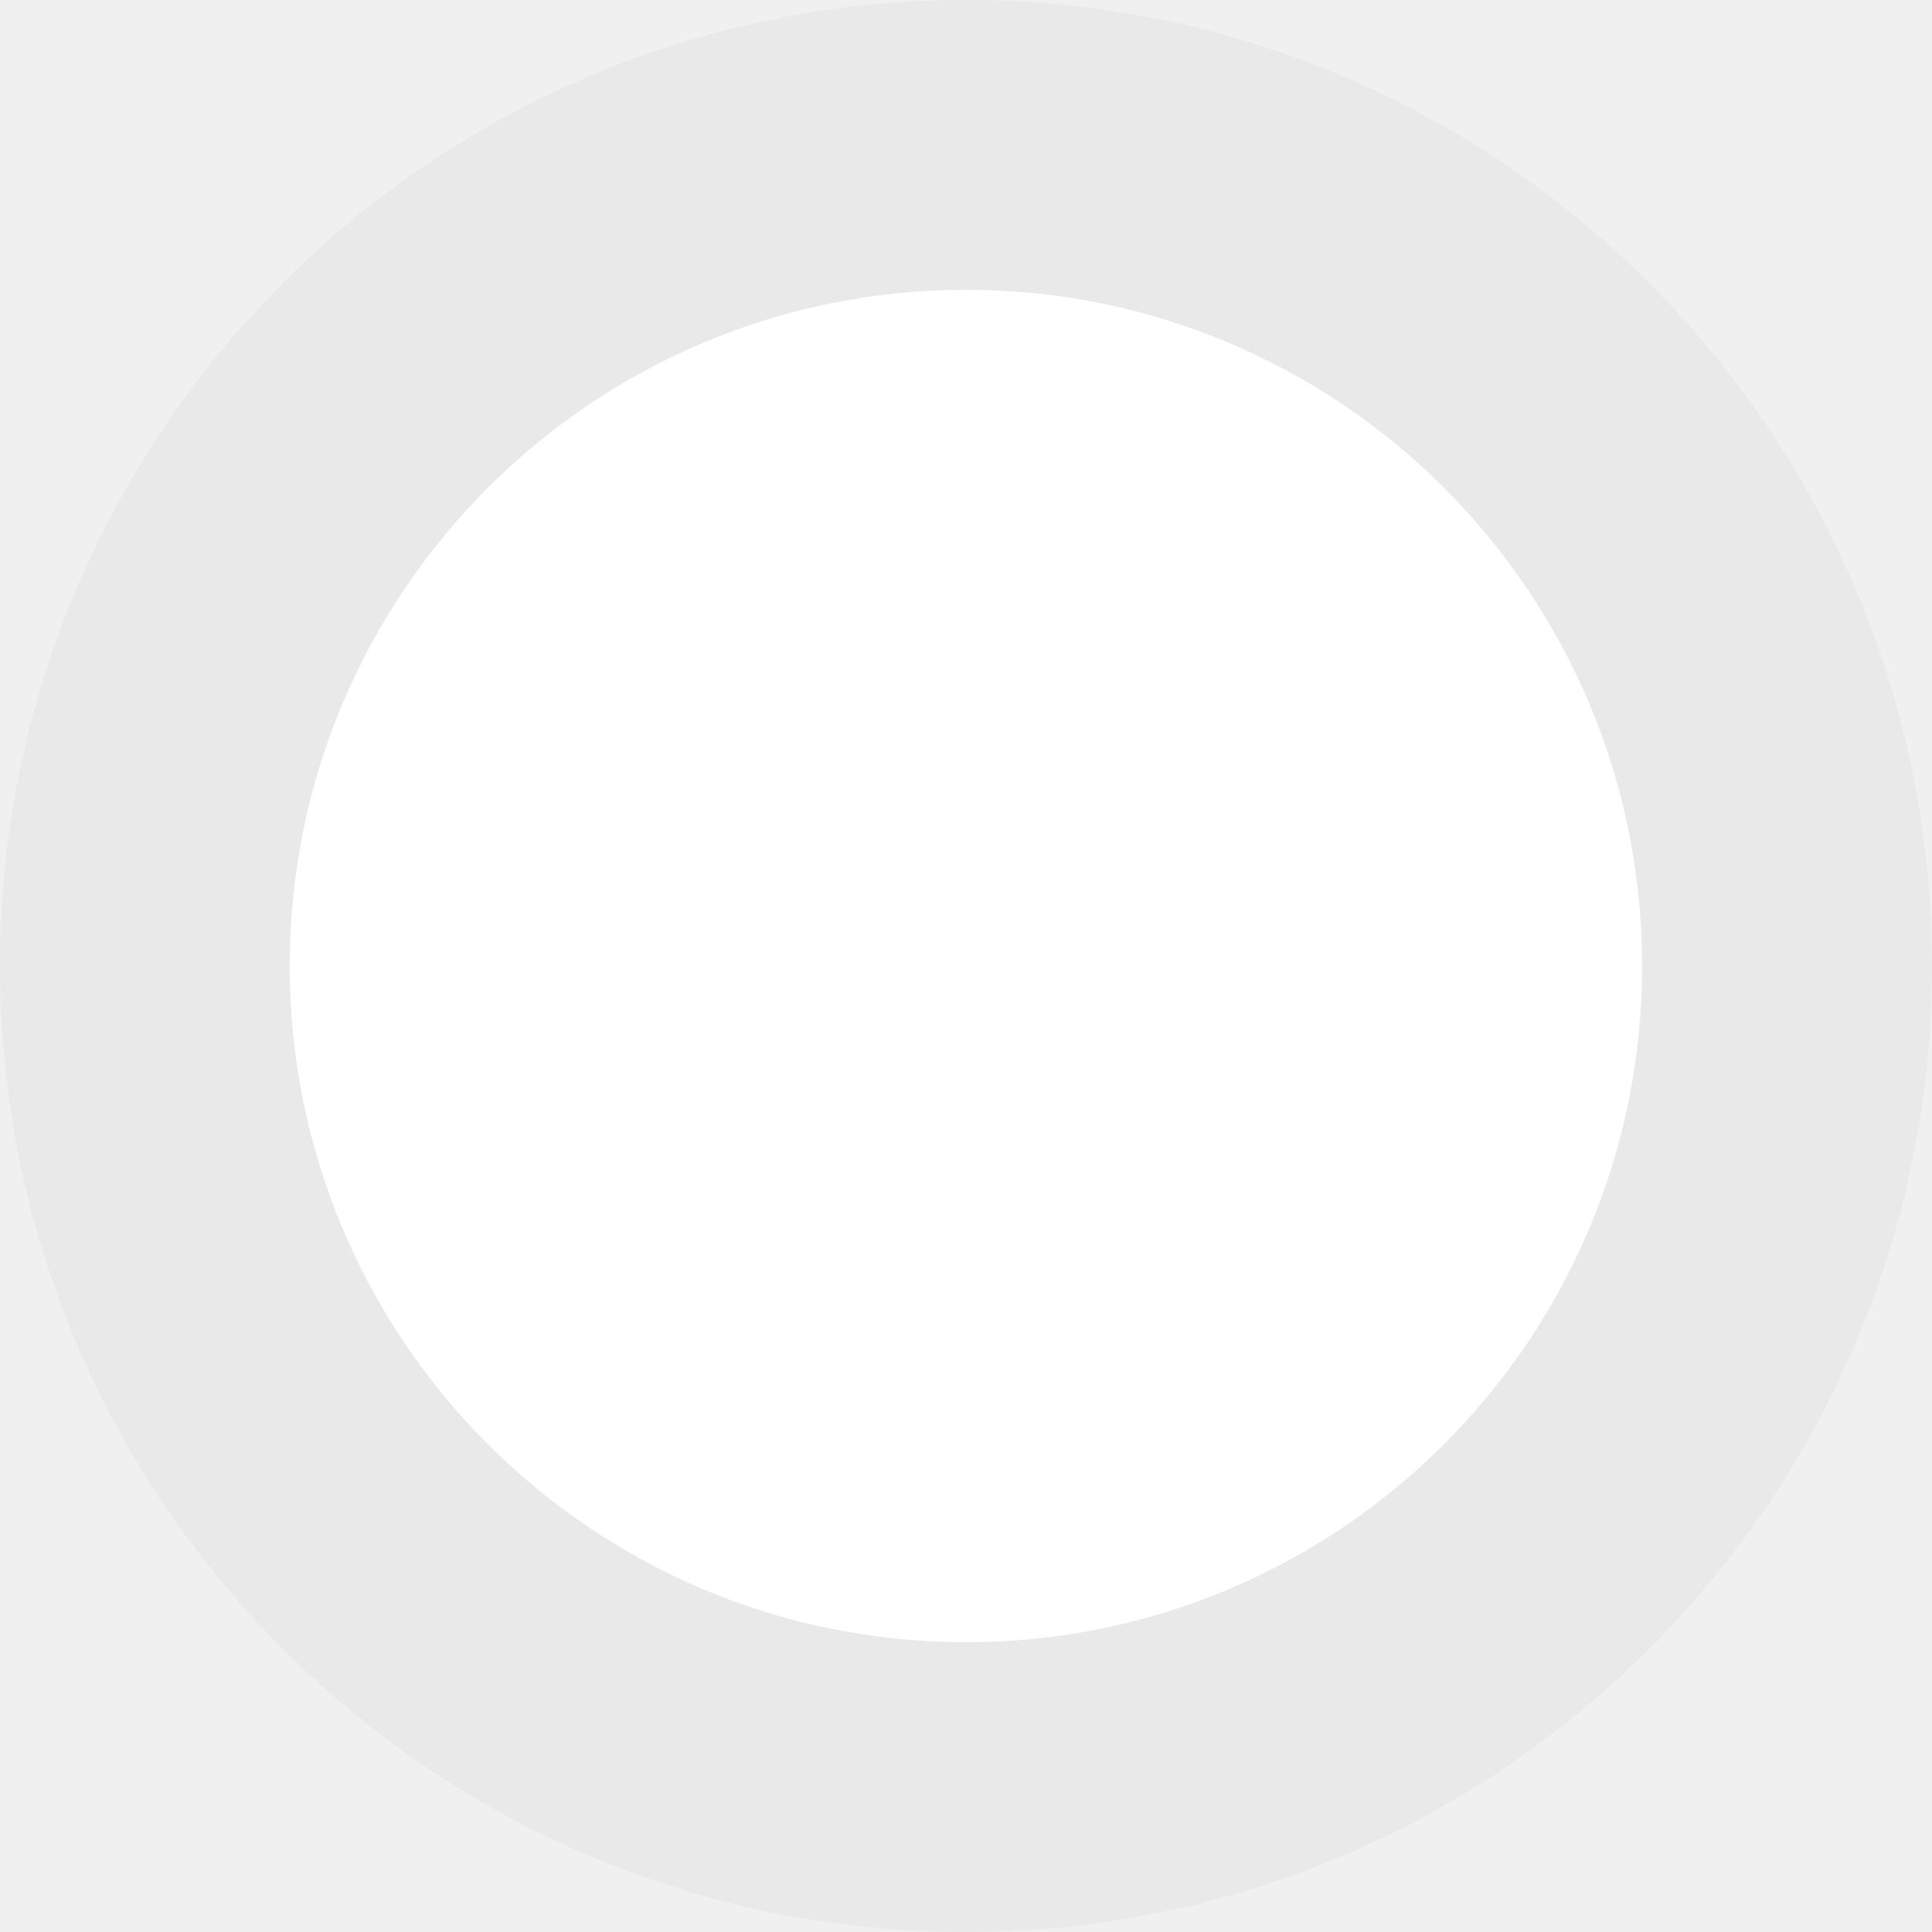
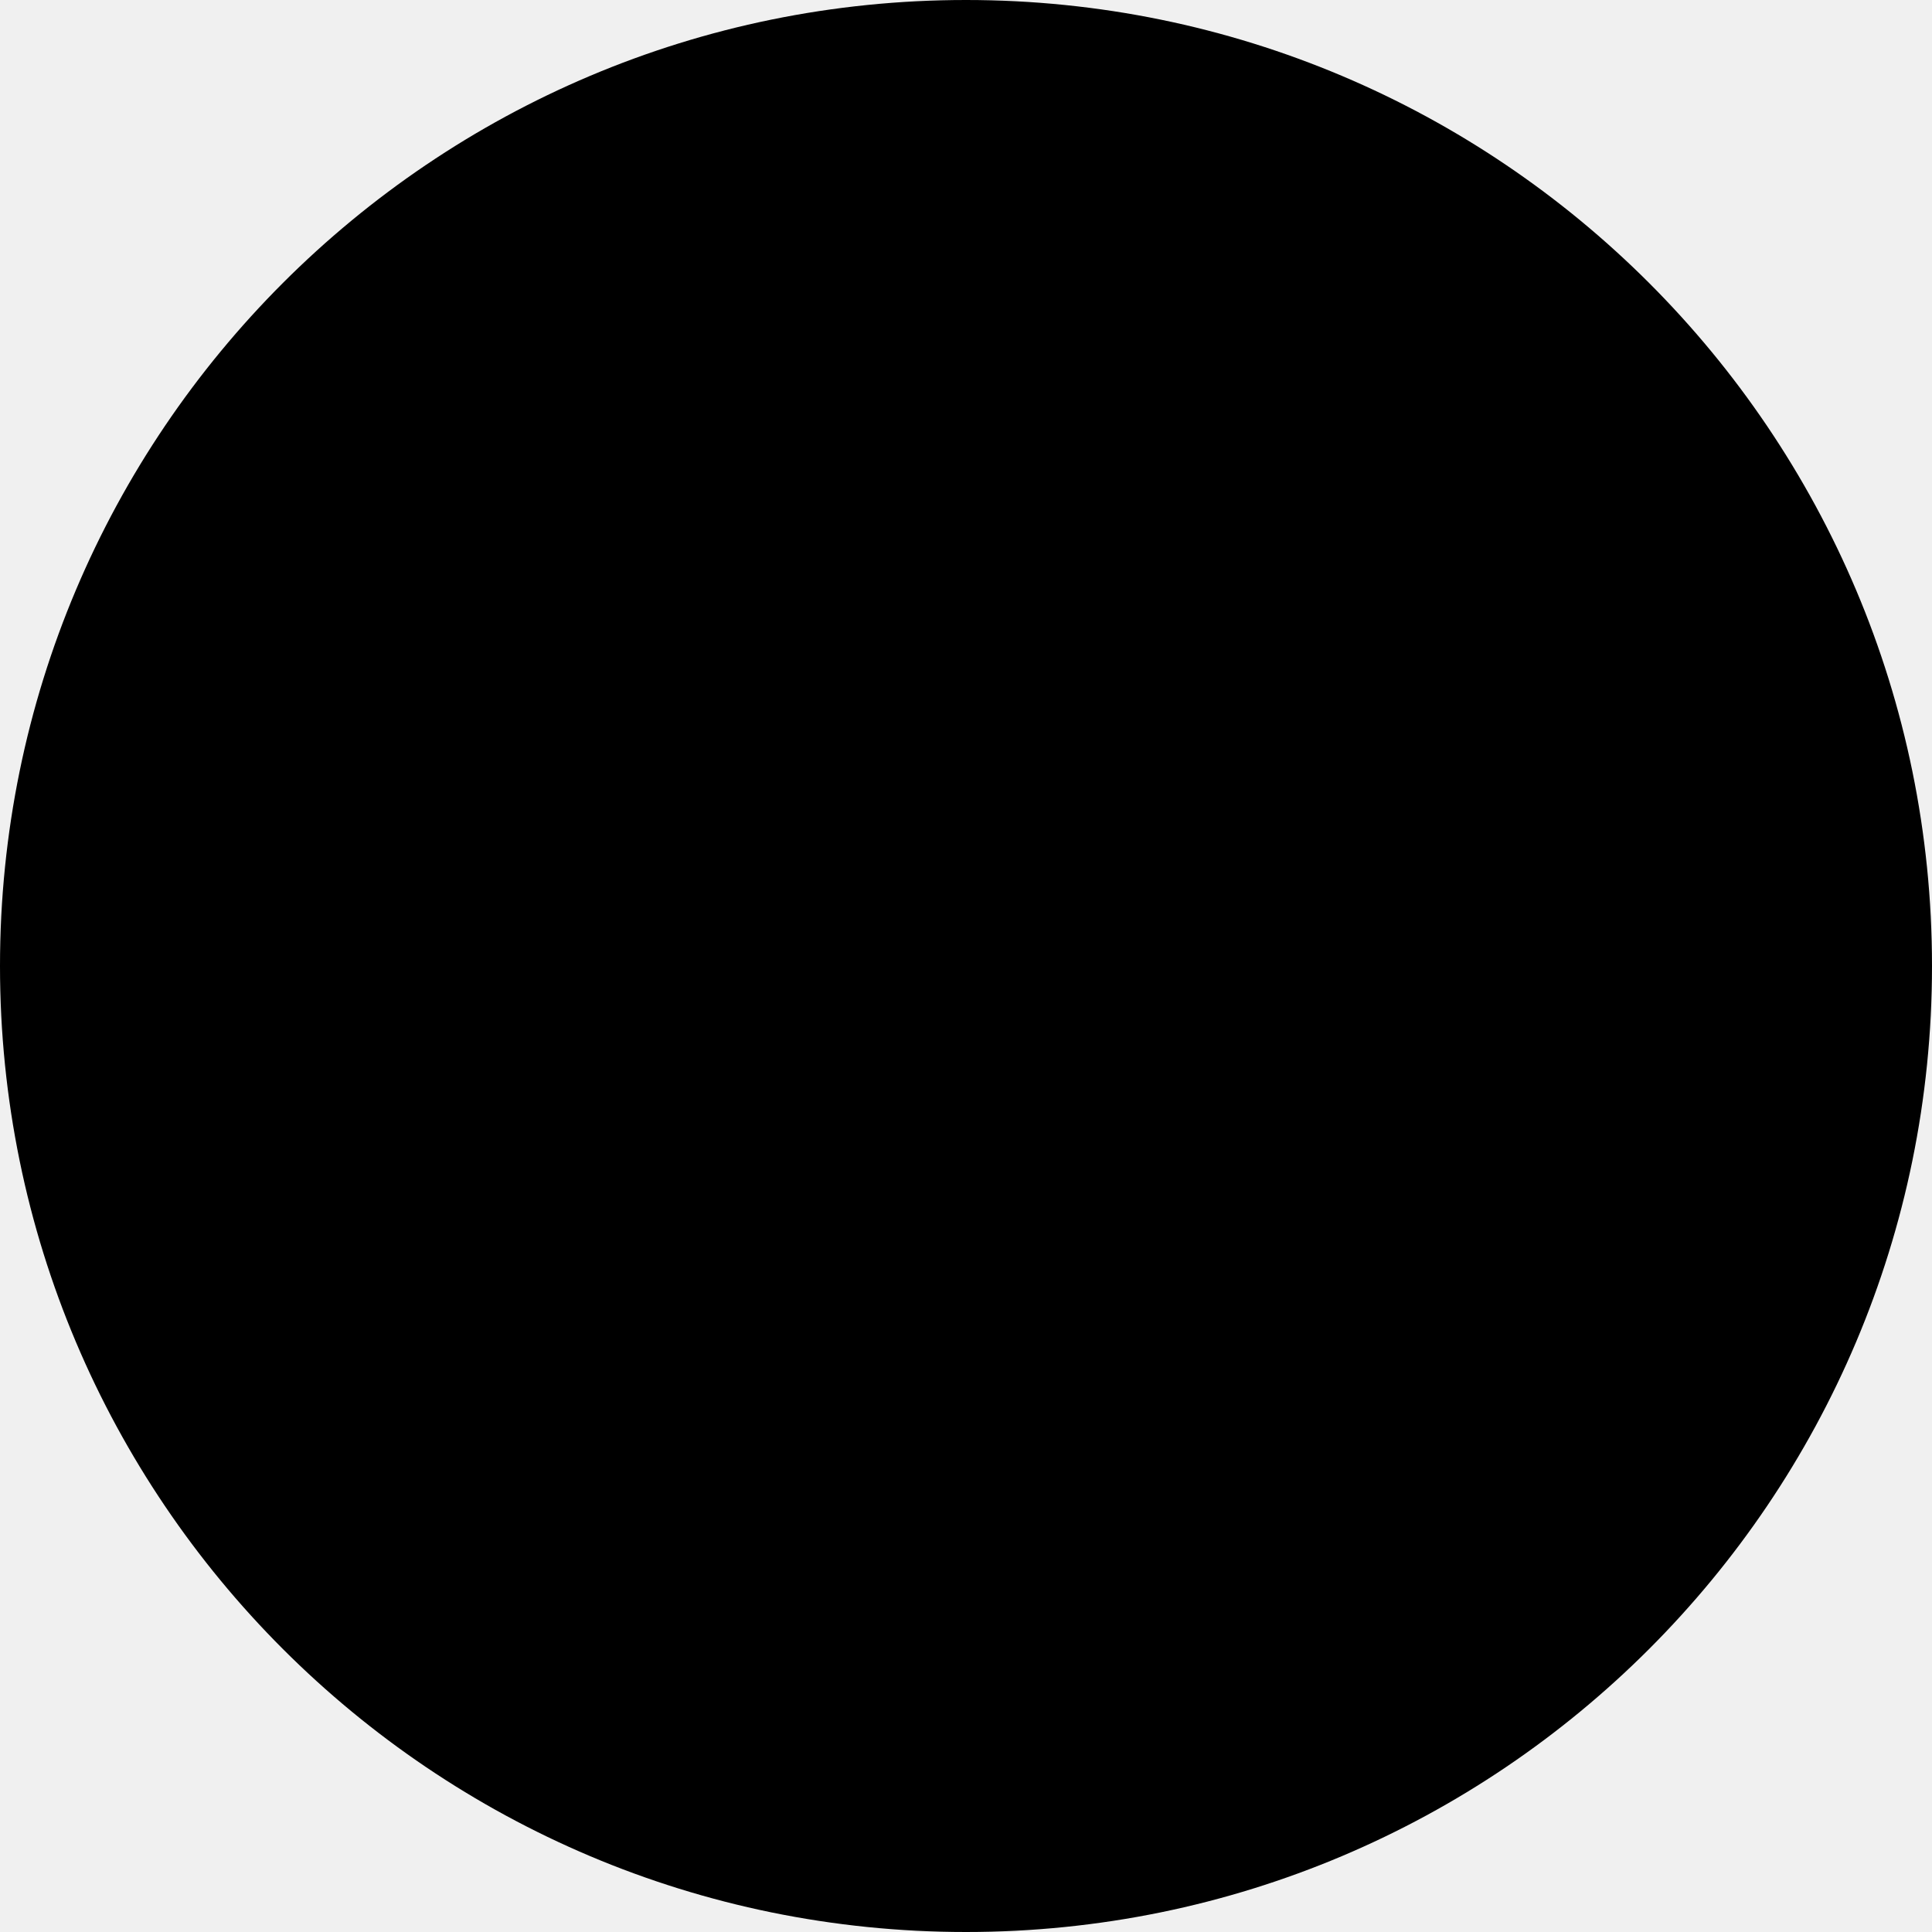
<svg xmlns="http://www.w3.org/2000/svg" width="26" height="26" viewBox="0 0 26 26" fill="none">
-   <circle cx="13" cy="13" r="13" fill="#E9E9E9" />
-   <circle cx="12.999" cy="13" r="9.1" fill="white" />
+   <circle cx="13" cy="13" r="13" fill="currentColor" />
+   <circle cx="12.999" cy="13" r="9.1" fill="currentColor" />
</svg>
